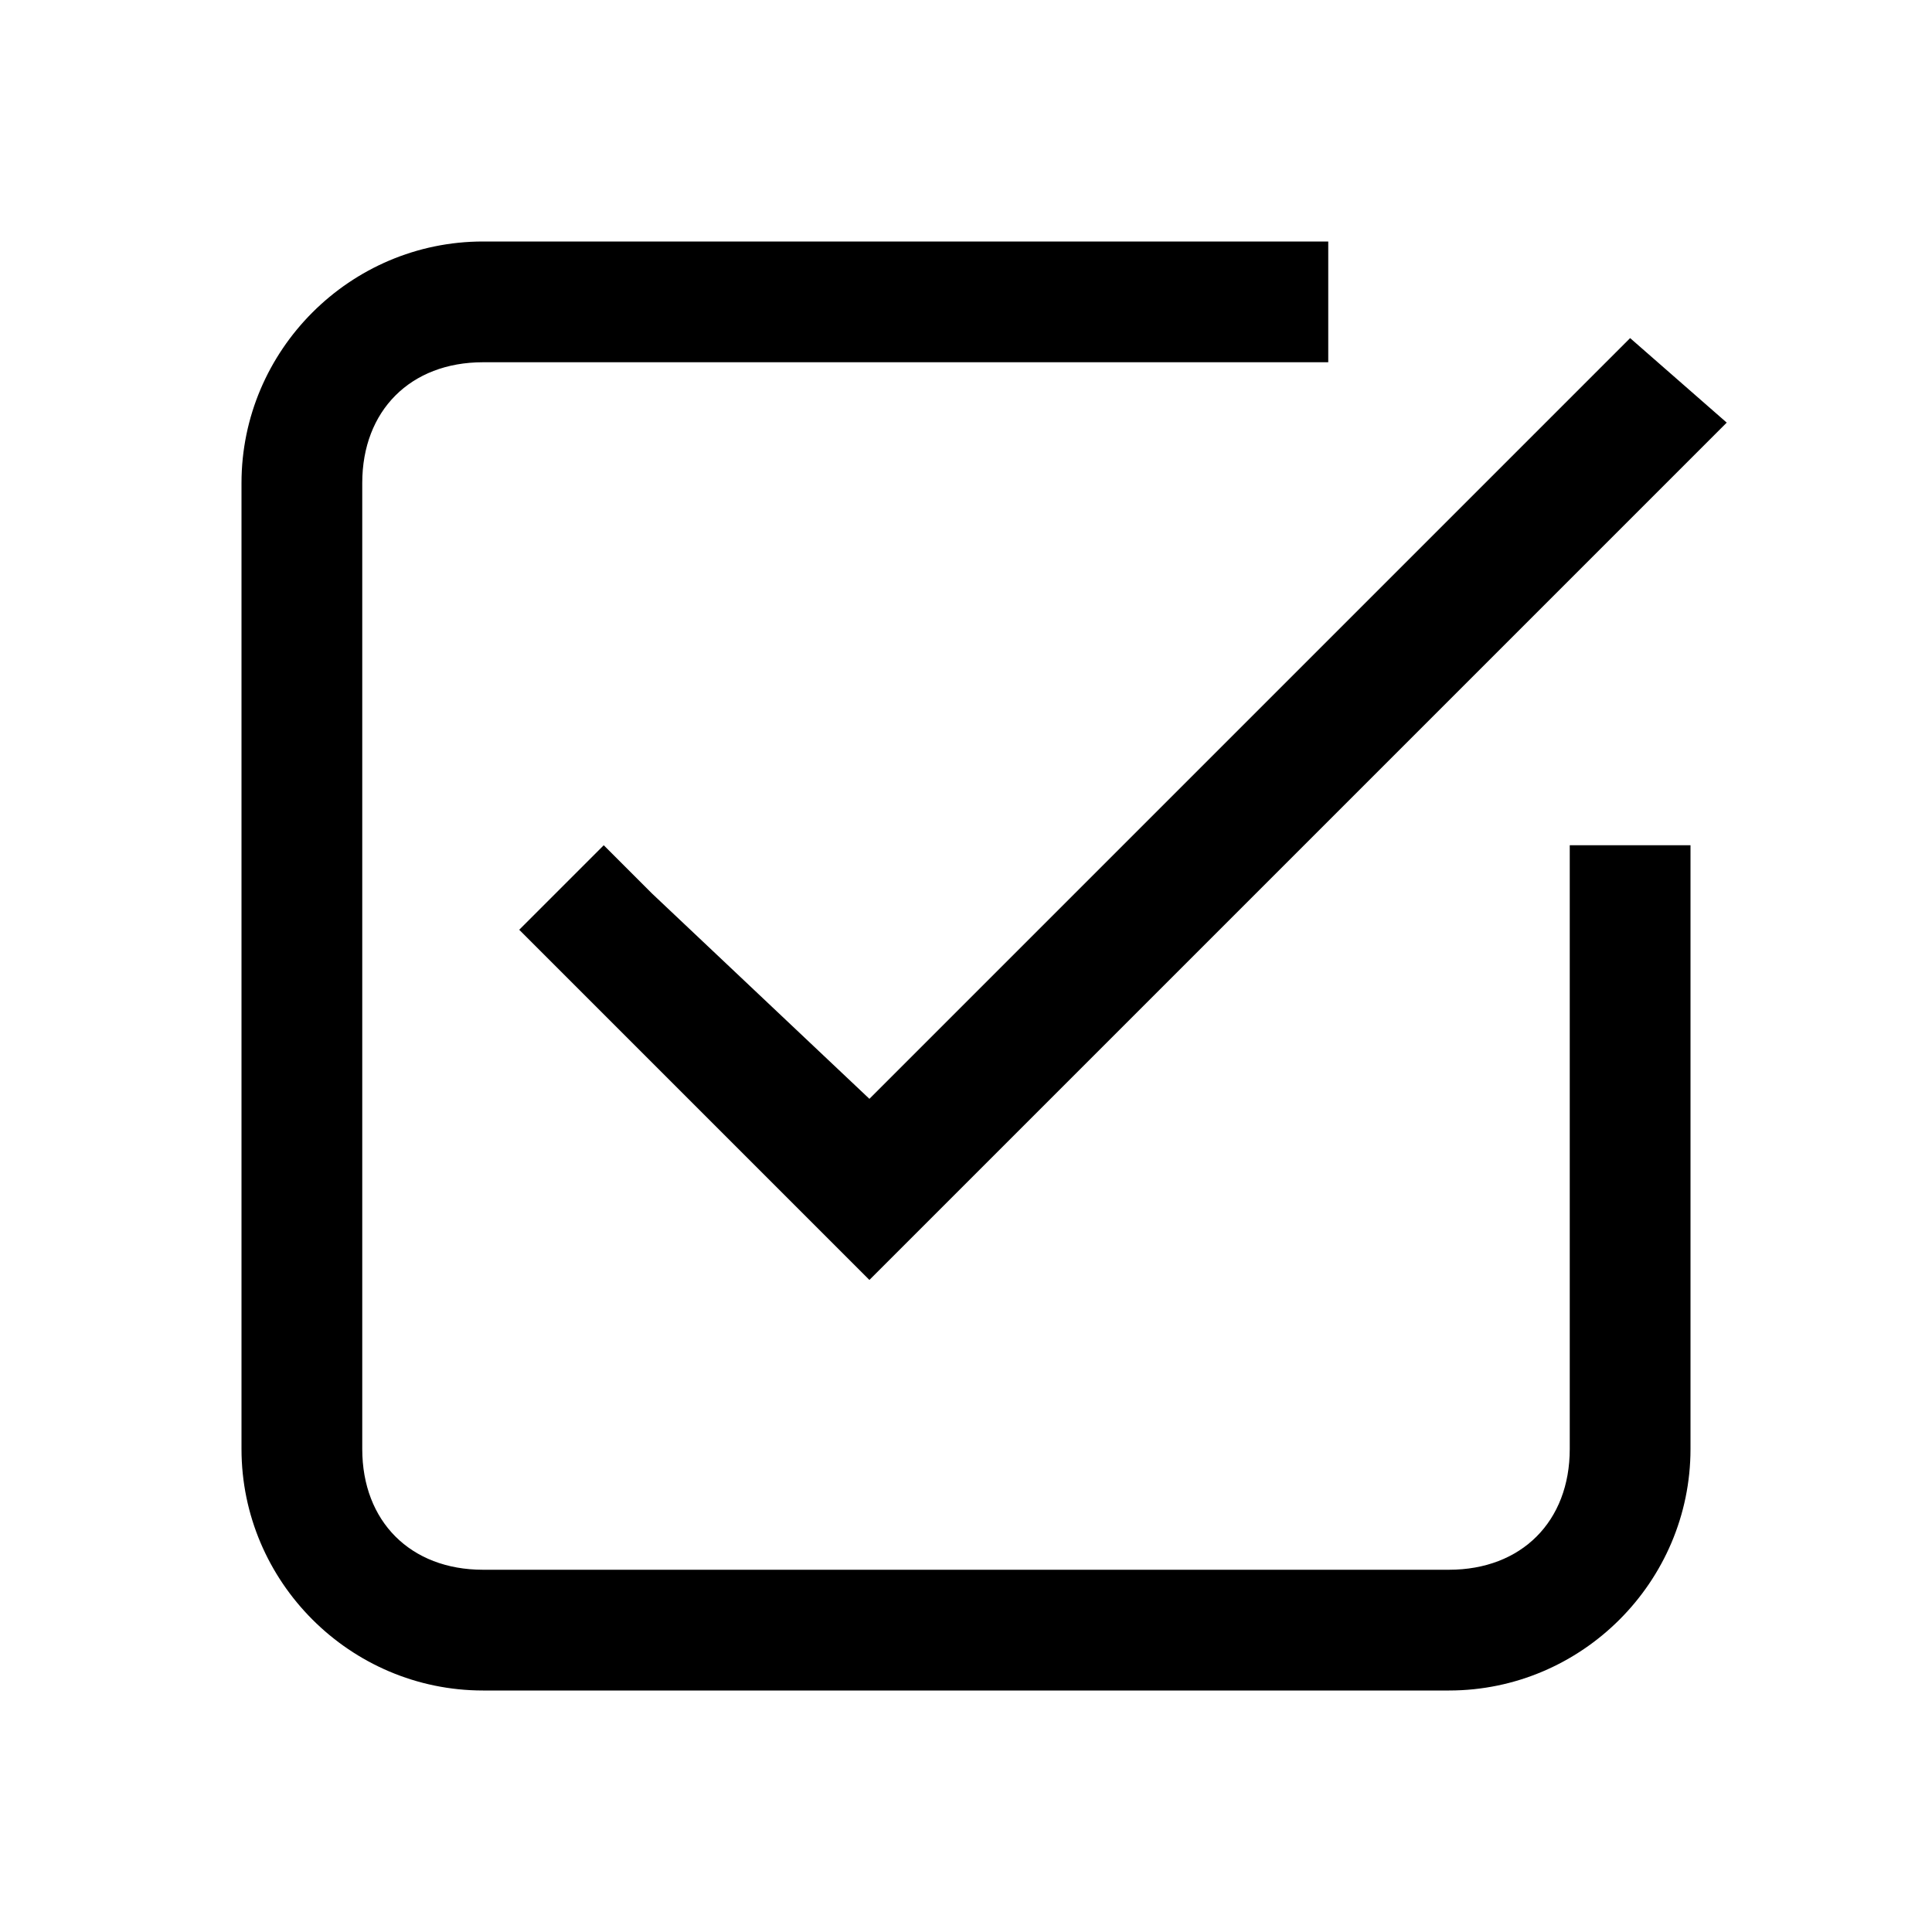
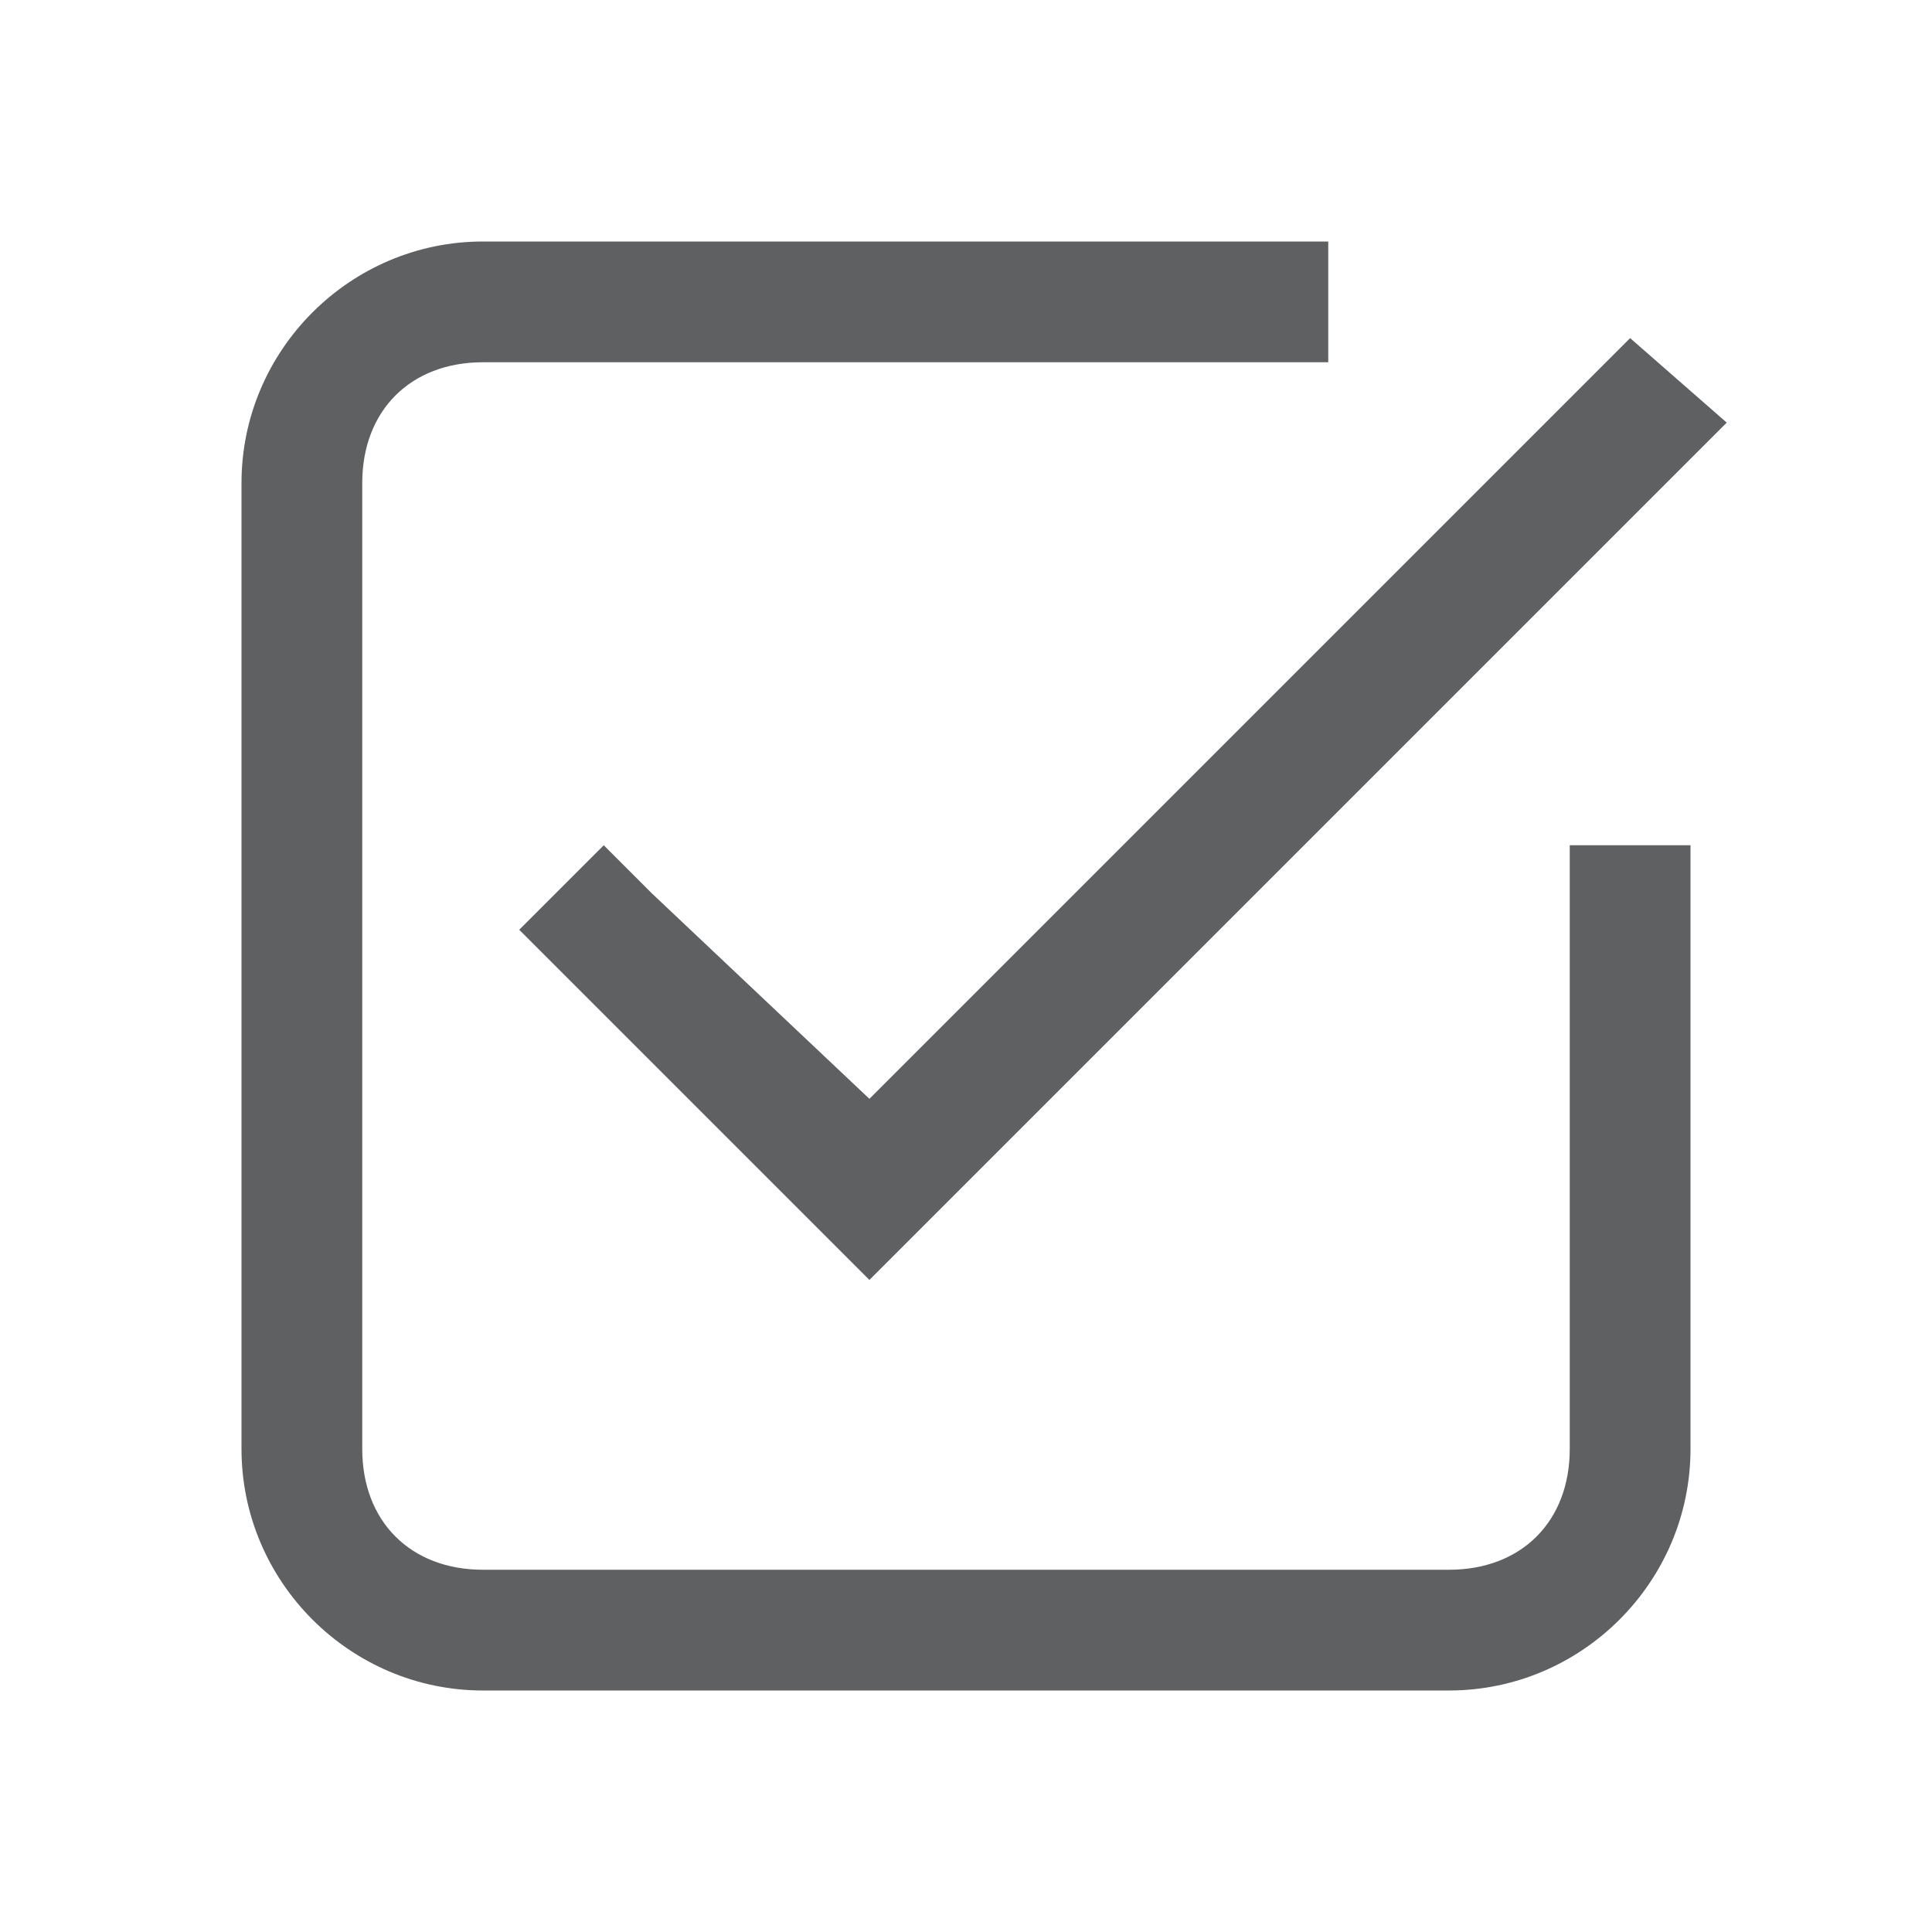
- <svg xmlns="http://www.w3.org/2000/svg" version="1.1" id="Layer_1" x="0px" y="0px" width="16px" height="16px" viewBox="0 0 16 16" style="enable-background:new 0 0 16 16;" xml:space="preserve">
+ <svg xmlns="http://www.w3.org/2000/svg" version="1.1" id="Layer_1" x="0px" y="0px" fill="#5f6062" width="16px" height="16px" viewBox="0 0 16 16" style="enable-background:new 0 0 16 16;" xml:space="preserve">
  <path d="M4,2C2.9,2,2,2.9,2,4v8c0,1.1,0.9,2,2,2h8c1.1,0,2-0.9,2-2V7h-1v5c0,0.6-0.4,1-1,1H4c-0.6,0-1-0.4-1-1V4c0-0.6,0.4-1,1-1h7  V2H4z M13.5,2.8l-0.4,0.4L7.2,9.1L5.4,7.4L5,7L4.3,7.7l0.4,0.4l2.5,2.5l6.7-6.7l0.4-0.4L13.5,2.8z" />
</svg>
